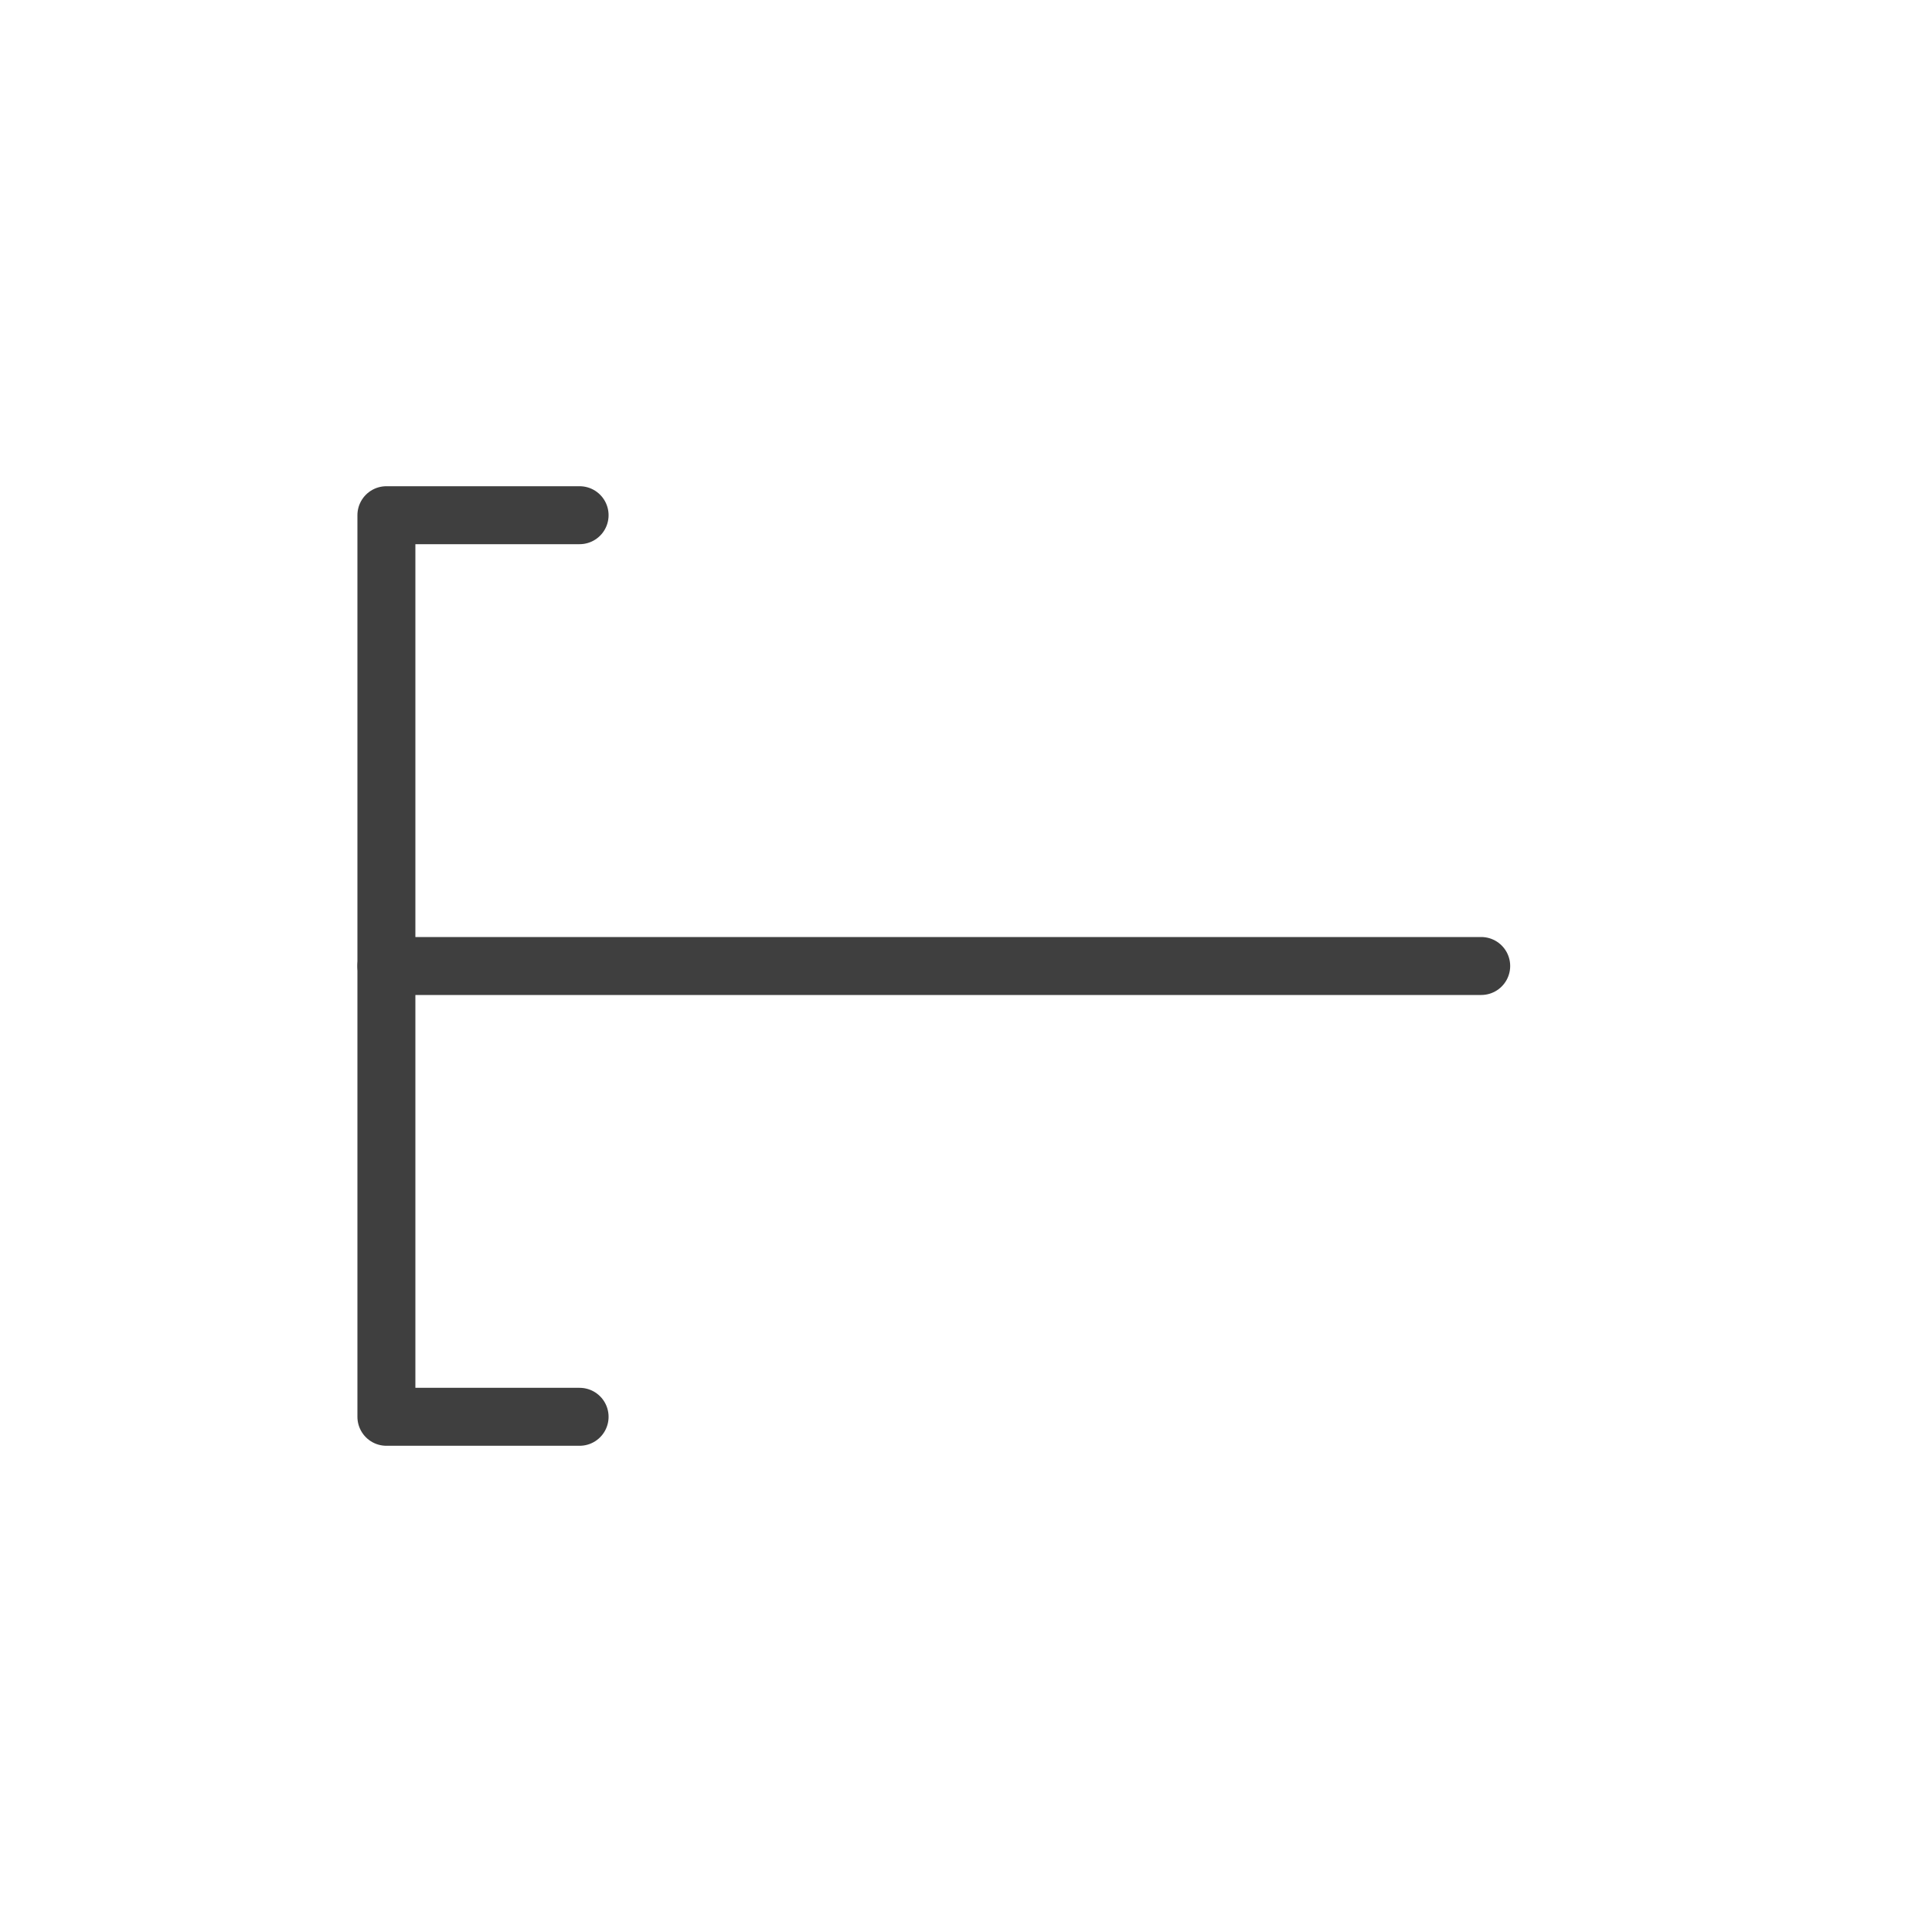
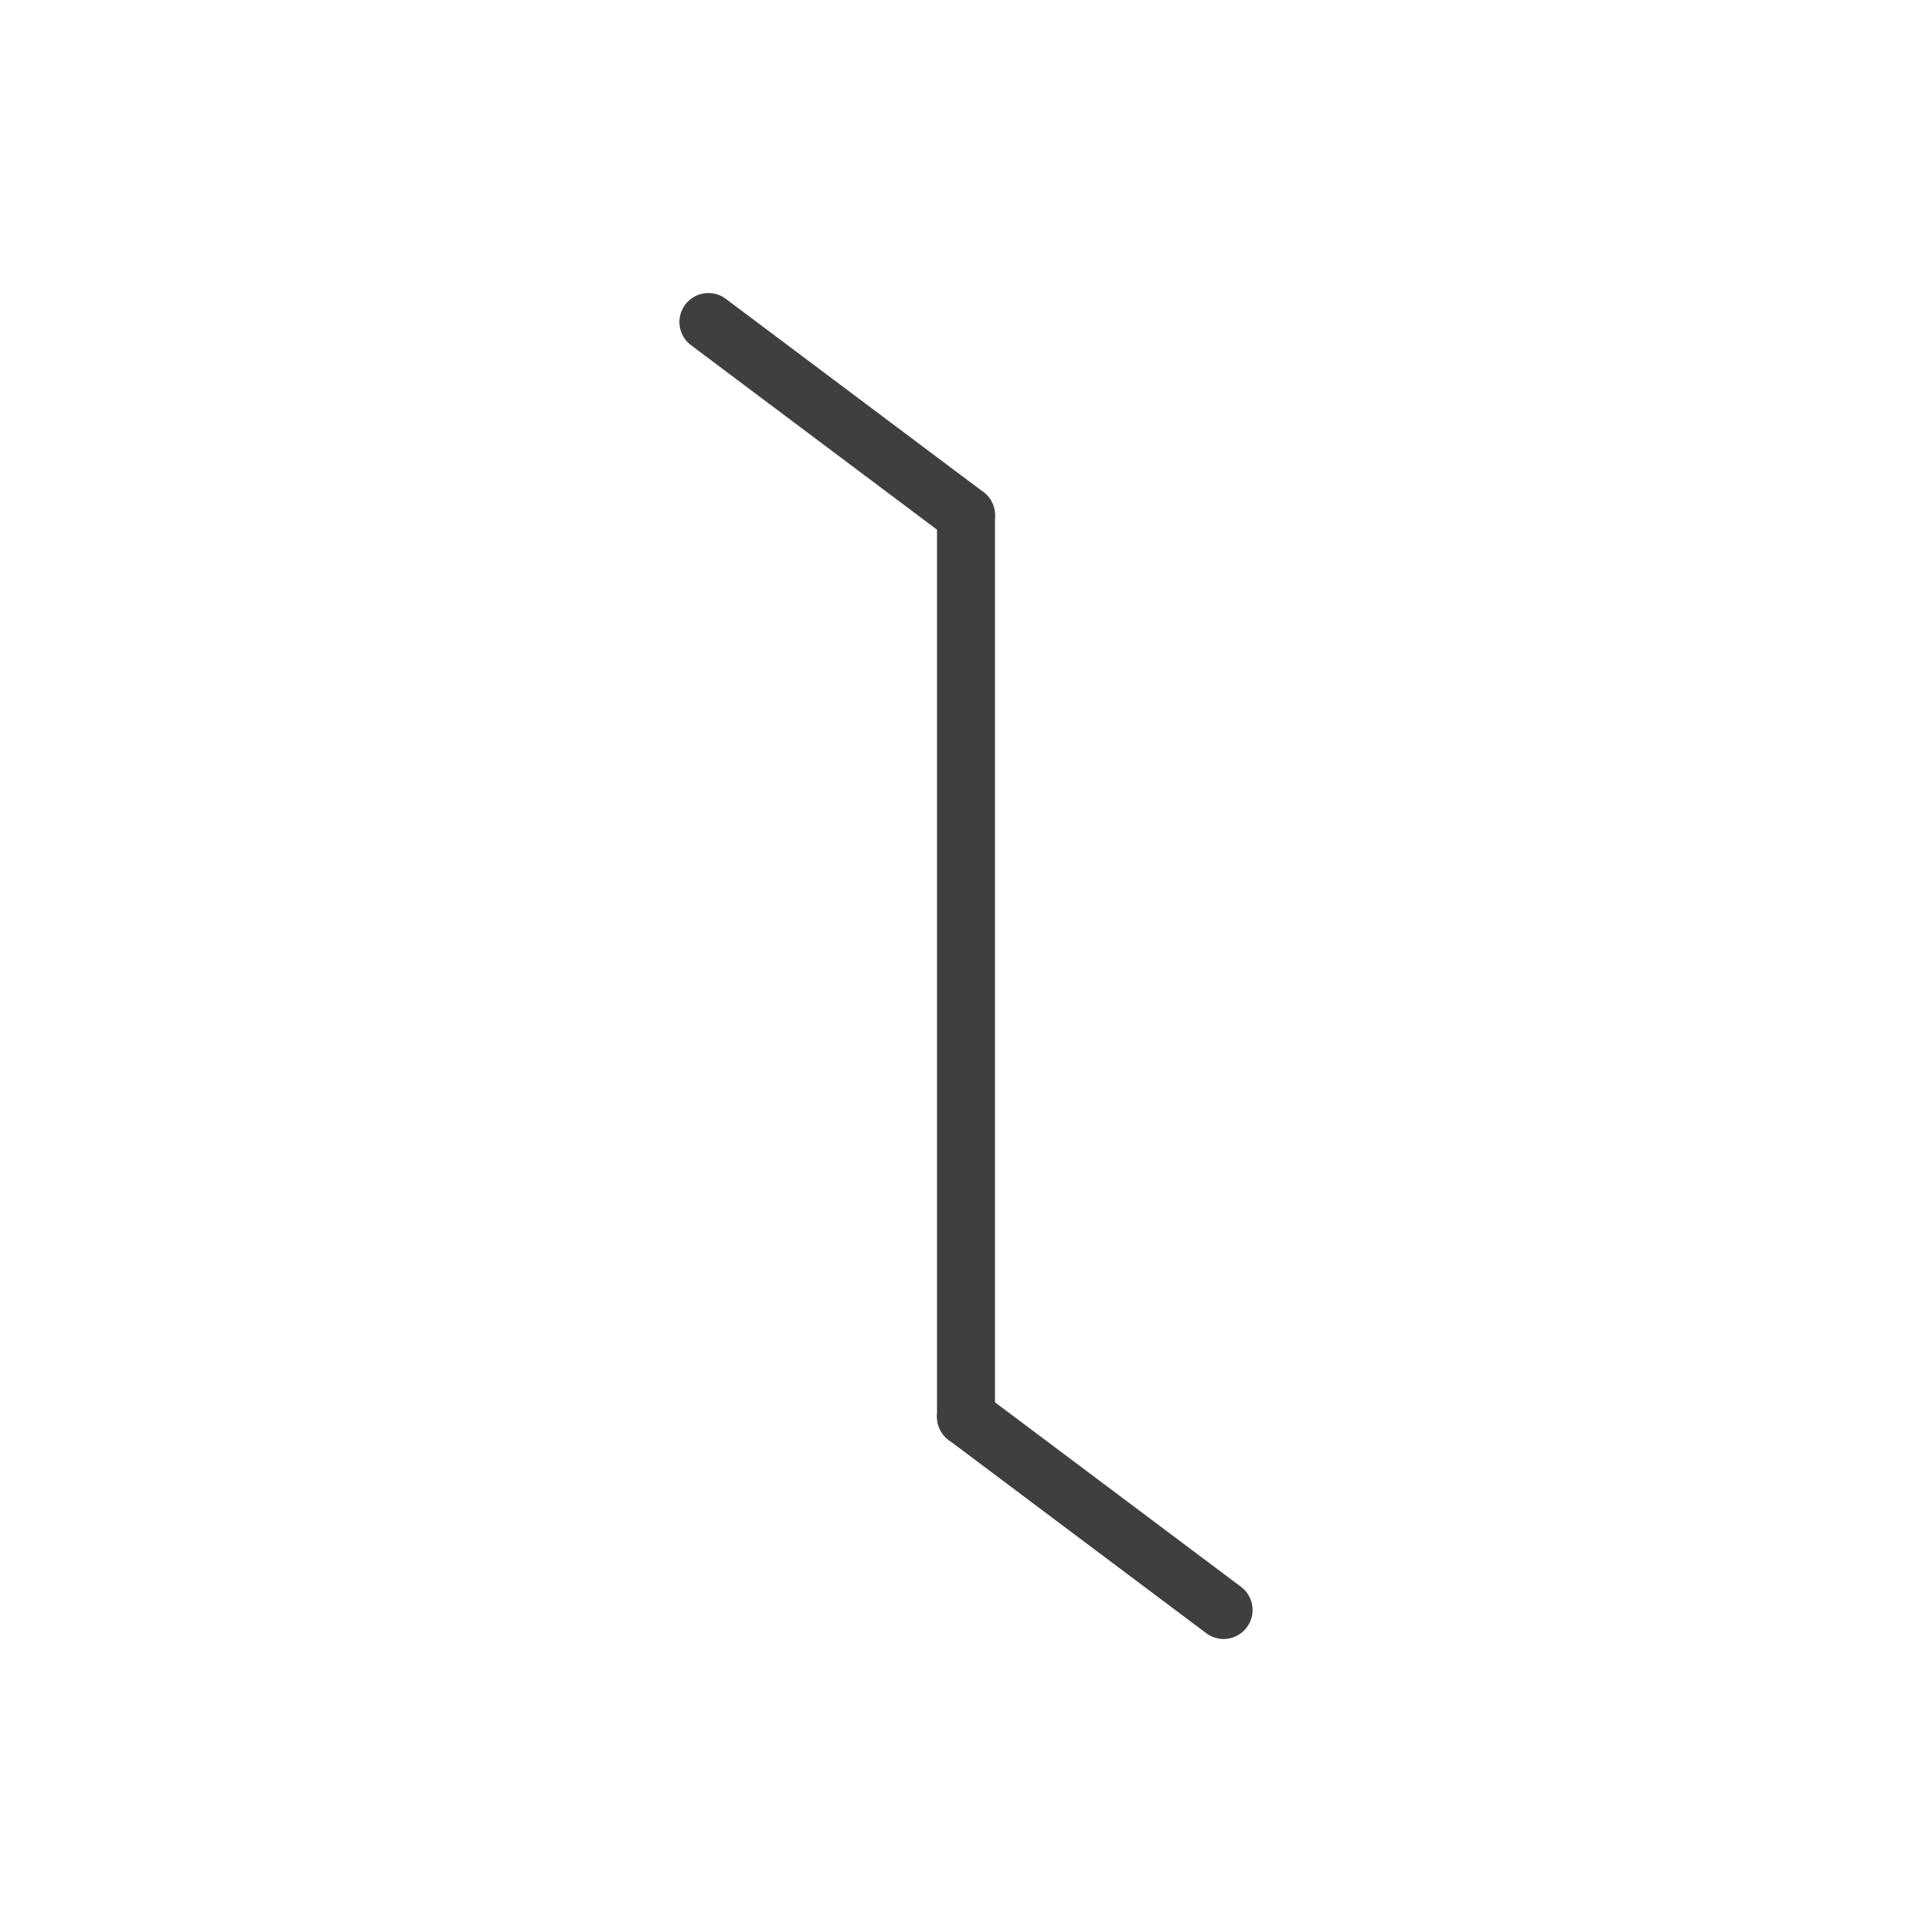
<svg xmlns="http://www.w3.org/2000/svg" viewBox="0 0 60 60" width="66">
  <style>
    g.sym { stroke:#3f3f3f; fill:none; stroke-linecap:round; stroke-linejoin:round }
    g.sym text { stroke:none; fill:#3f3f3f }
    g.sym .solid { fill:#3f3f3f; stroke:none }
    @media (prefers-color-scheme: dark) {
      g.sym { stroke:#c9c9c9 }
      g.sym text { fill:#c9c9c9 }
      g.sym .solid { fill:#c9c9c9 }
    }
  </style>
  <g class="sym" stroke-width="1.8">
-     <path d="M 18 16 L 12 16 L 12 44 L 18 44" />
-     <line x1="12" y1="30" x2="46" y2="30" />
+     <line x1="30" y1="16" x2="30" y2="44" />
+     <line x1="30" y1="16" x2="22" y2="10" />
+     <line x1="30" y1="44" x2="38" y2="50" />
  </g>
</svg>
